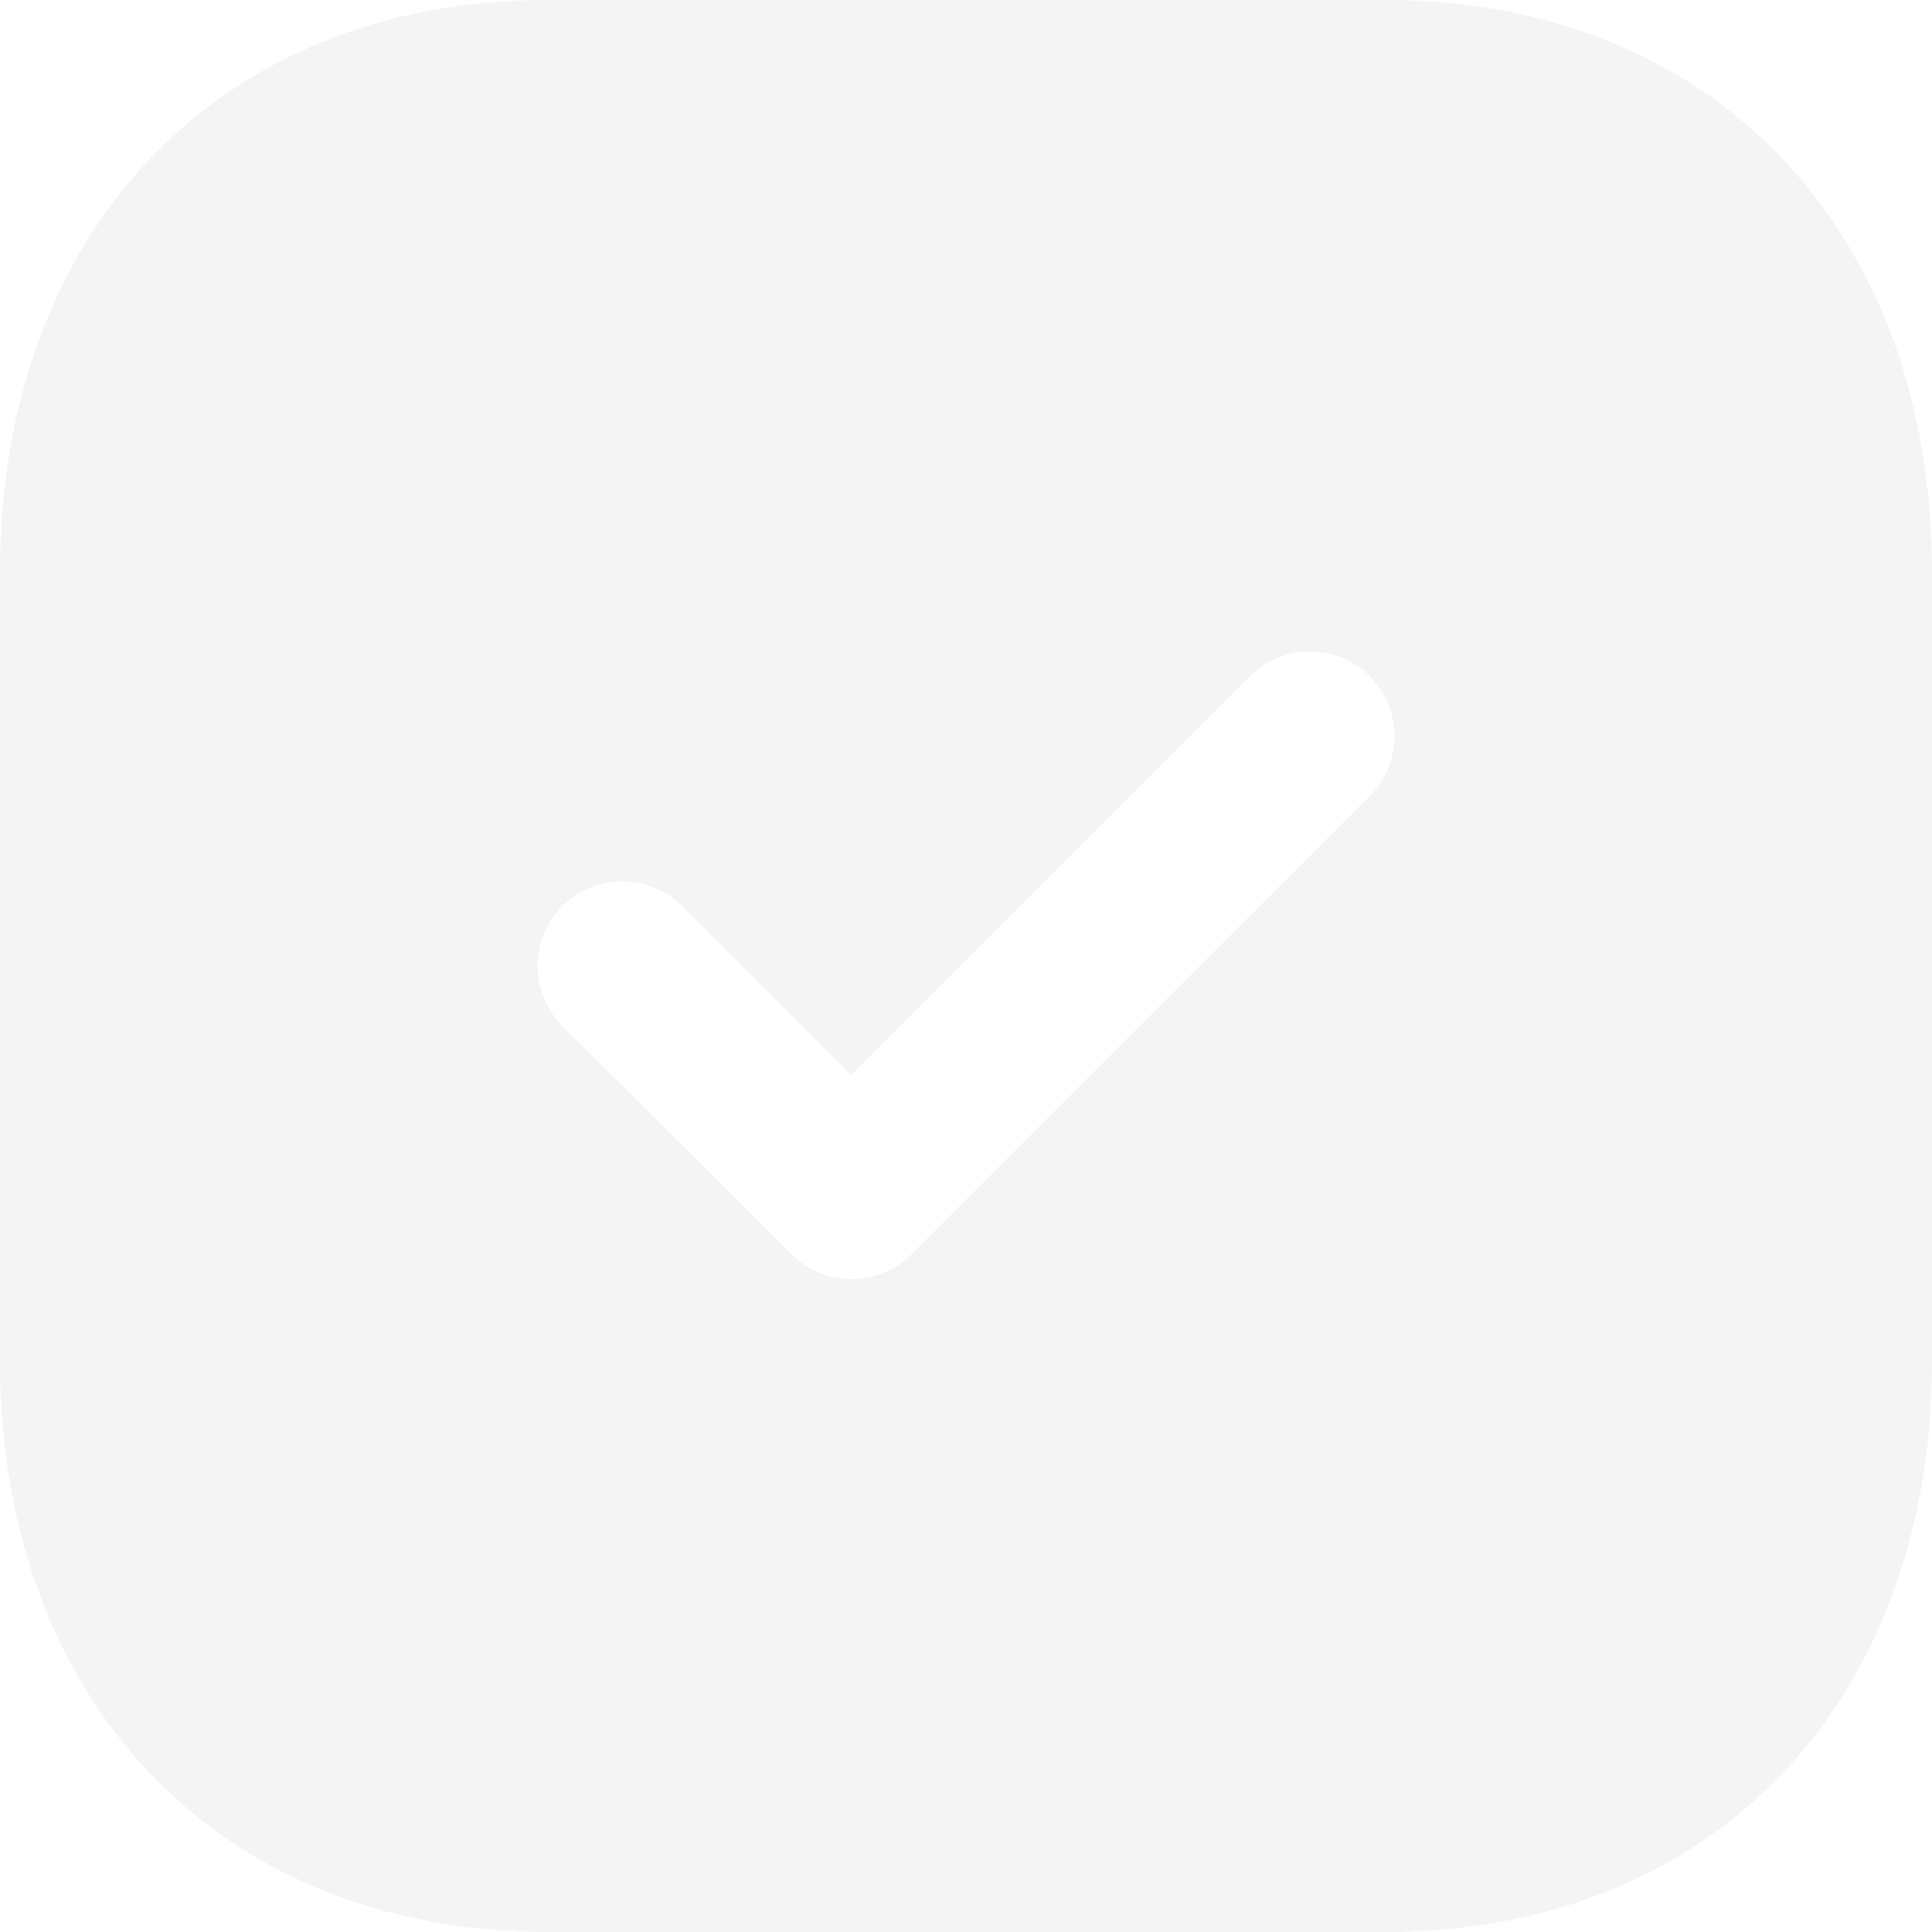
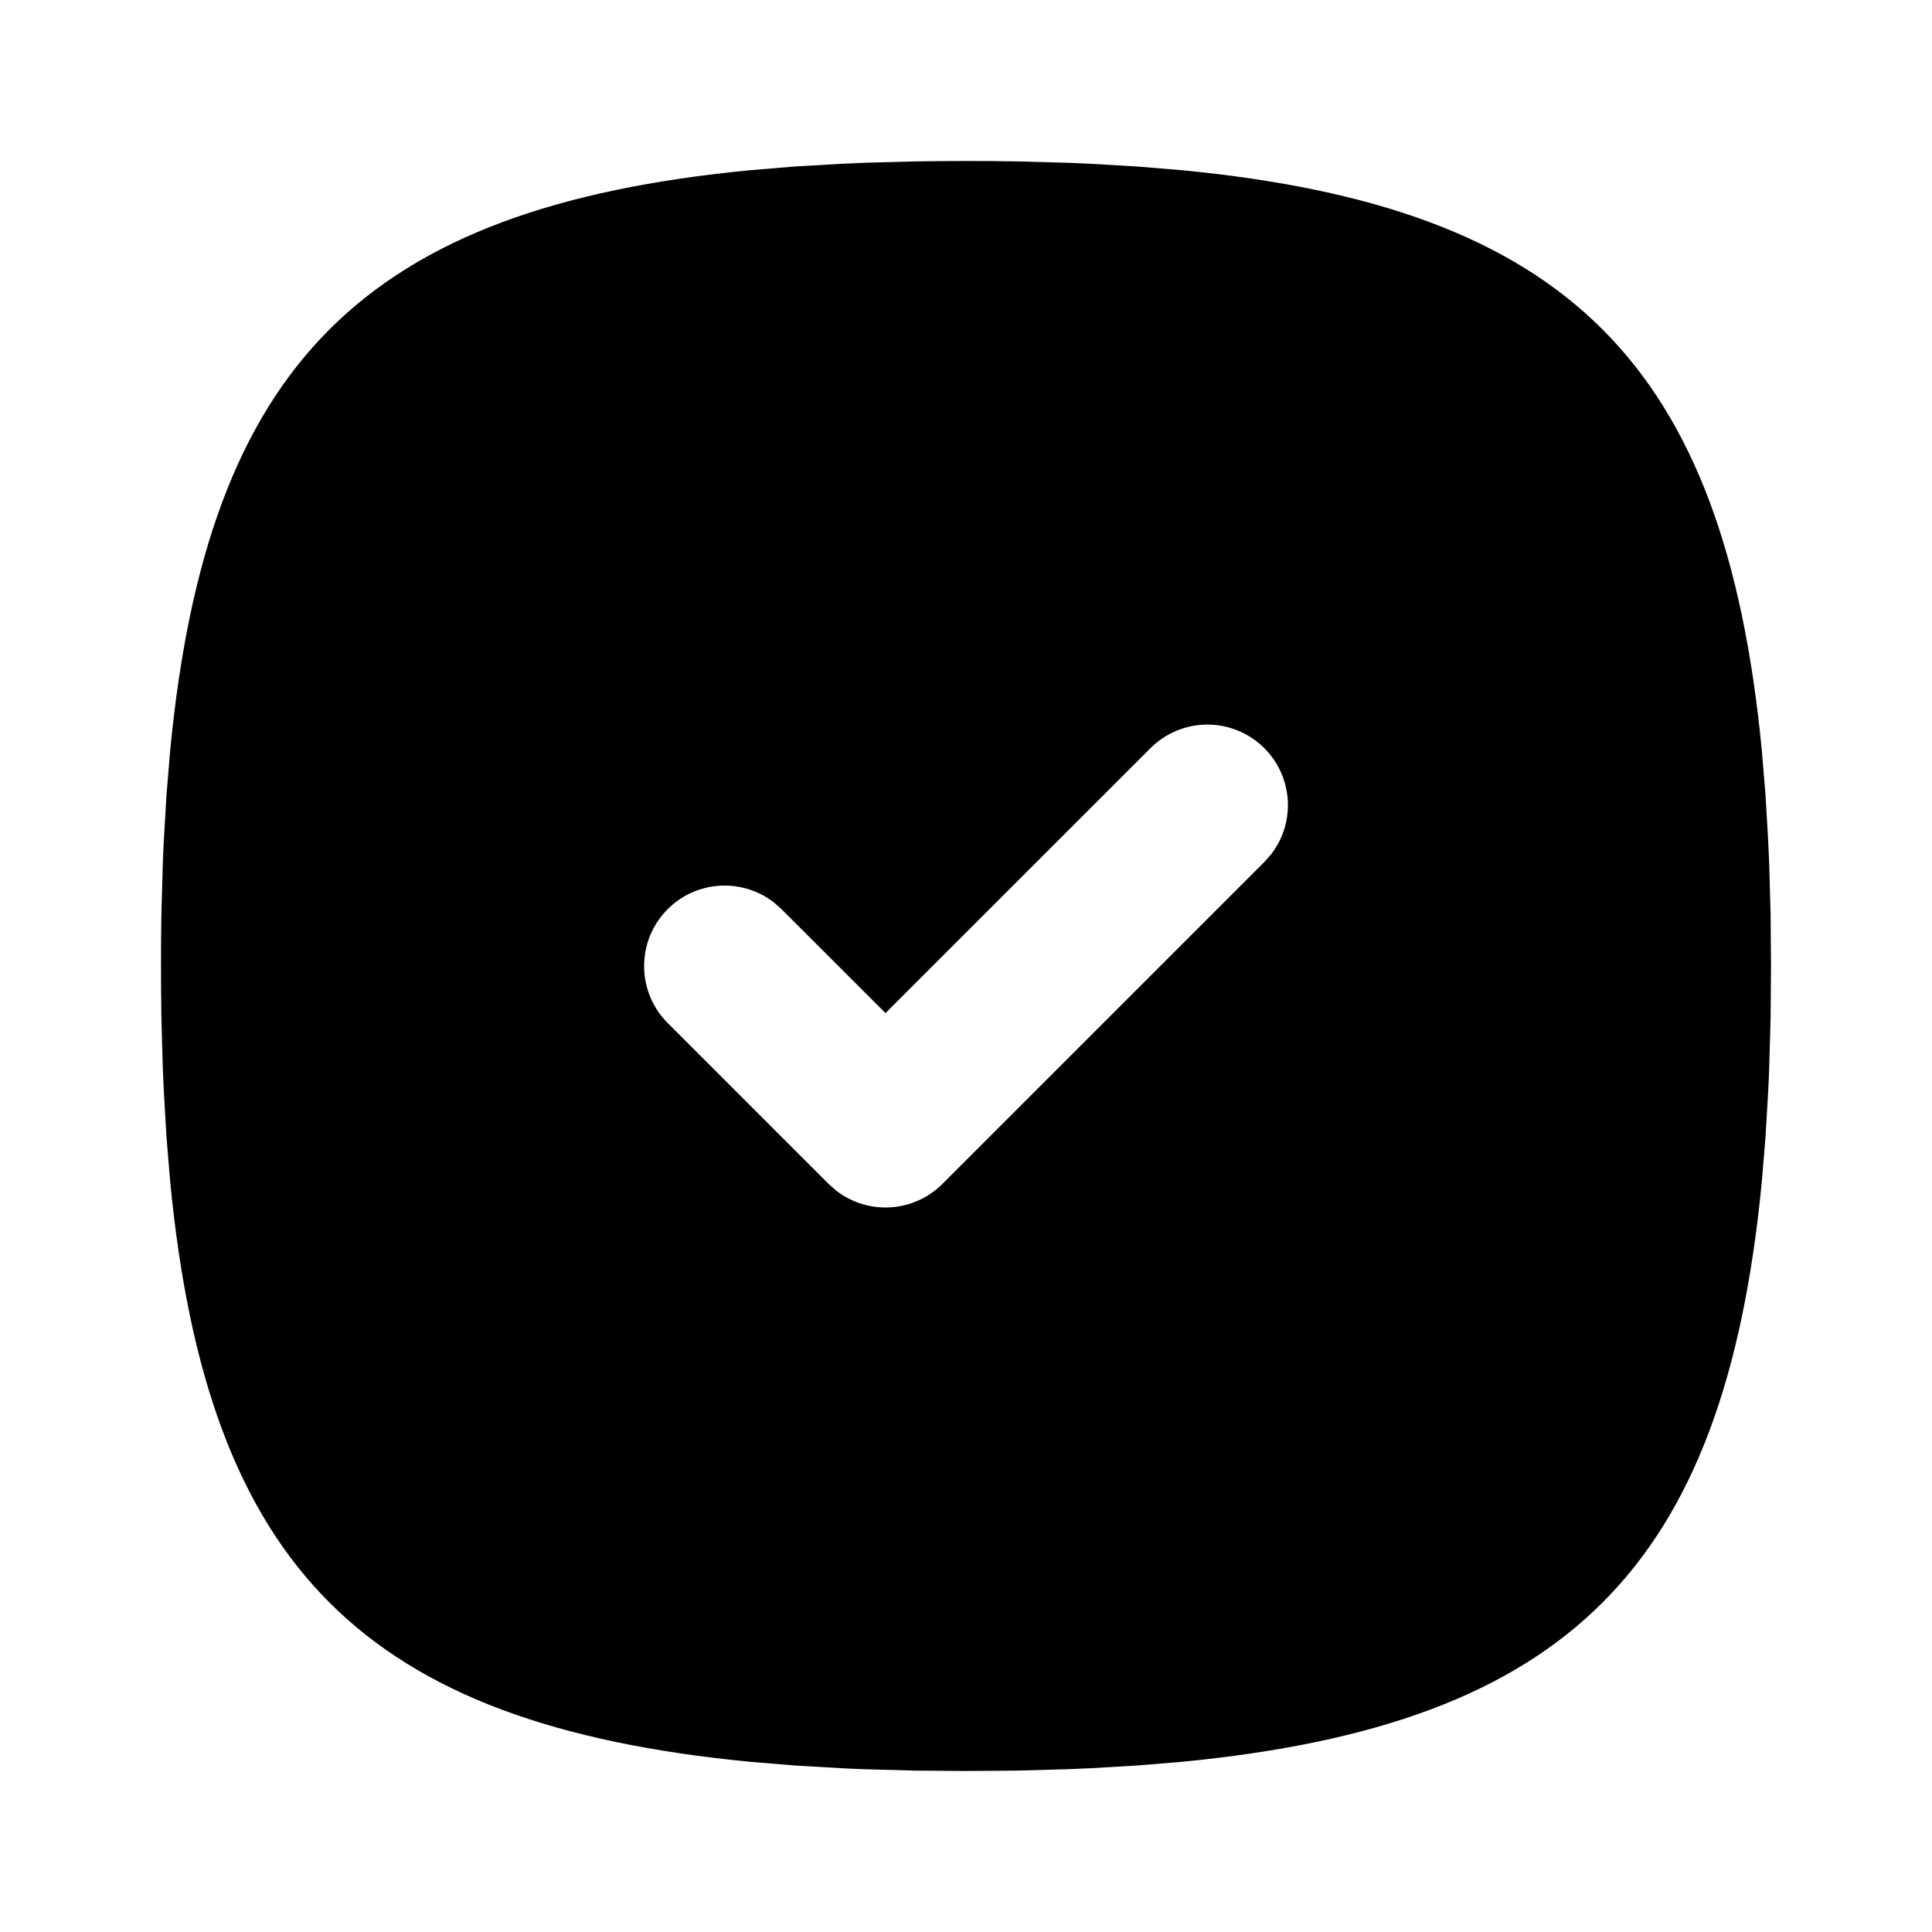
- <svg xmlns="http://www.w3.org/2000/svg" width="23" height="23" viewBox="0 0 23 23" fill="none">
-   <path id="Vector" d="M16.491 0C20.389 0 23 2.737 23 6.808V16.204C23 20.263 20.389 23 16.491 23H6.52C2.622 23 0 20.263 0 16.204V6.808C0 2.737 2.622 0 6.52 0H16.491ZM16.307 8.05C15.916 7.659 15.272 7.659 14.881 8.05L10.131 12.799L8.119 10.787C7.728 10.396 7.084 10.396 6.693 10.787C6.302 11.178 6.302 11.81 6.693 12.213L9.43 14.938C9.625 15.134 9.878 15.226 10.131 15.226C10.396 15.226 10.649 15.134 10.844 14.938L16.307 9.476C16.698 9.085 16.698 8.452 16.307 8.05Z" fill="#F4F4F4" />
+ <svg xmlns="http://www.w3.org/2000/svg" class="icon icon-tabler icon-tabler-square-rounded-check-filled" width="24" height="24" viewBox="0 0 24 24" stroke-width="1.5" stroke="#000000" fill="none" stroke-linecap="round" stroke-linejoin="round">
+   <path stroke="none" d="M0 0h24v24H0z" fill="none" />
+   <path d="M12 2c-.218 0 -.432 .002 -.642 .005l-.616 .017l-.299 .013l-.579 .034l-.553 .046c-4.785 .464 -6.732 2.411 -7.196 7.196l-.046 .553l-.034 .579c-.005 .098 -.01 .198 -.013 .299l-.017 .616l-.004 .318l-.001 .324c0 .218 .002 .432 .005 .642l.017 .616l.013 .299l.034 .579l.046 .553c.464 4.785 2.411 6.732 7.196 7.196l.553 .046l.579 .034c.098 .005 .198 .01 .299 .013l.616 .017l.642 .005l.642 -.005l.616 -.017l.299 -.013l.579 -.034l.553 -.046c4.785 -.464 6.732 -2.411 7.196 -7.196l.046 -.553l.034 -.579c.005 -.098 .01 -.198 .013 -.299l.017 -.616l.005 -.642l-.005 -.642l-.017 -.616l-.013 -.299l-.034 -.579l-.046 -.553c-.464 -4.785 -2.411 -6.732 -7.196 -7.196l-.553 -.046l-.579 -.034a28.058 28.058 0 0 0 -.299 -.013l-.616 -.017l-.318 -.004l-.324 -.001zm2.293 7.293a1 1 0 0 1 1.497 1.32l-.083 .094l-4 4a1 1 0 0 1 -1.32 .083l-.094 -.083l-2 -2a1 1 0 0 1 1.32 -1.497l.094 .083l1.293 1.292l3.293 -3.292z" fill="currentColor" stroke-width="0" />
</svg>
